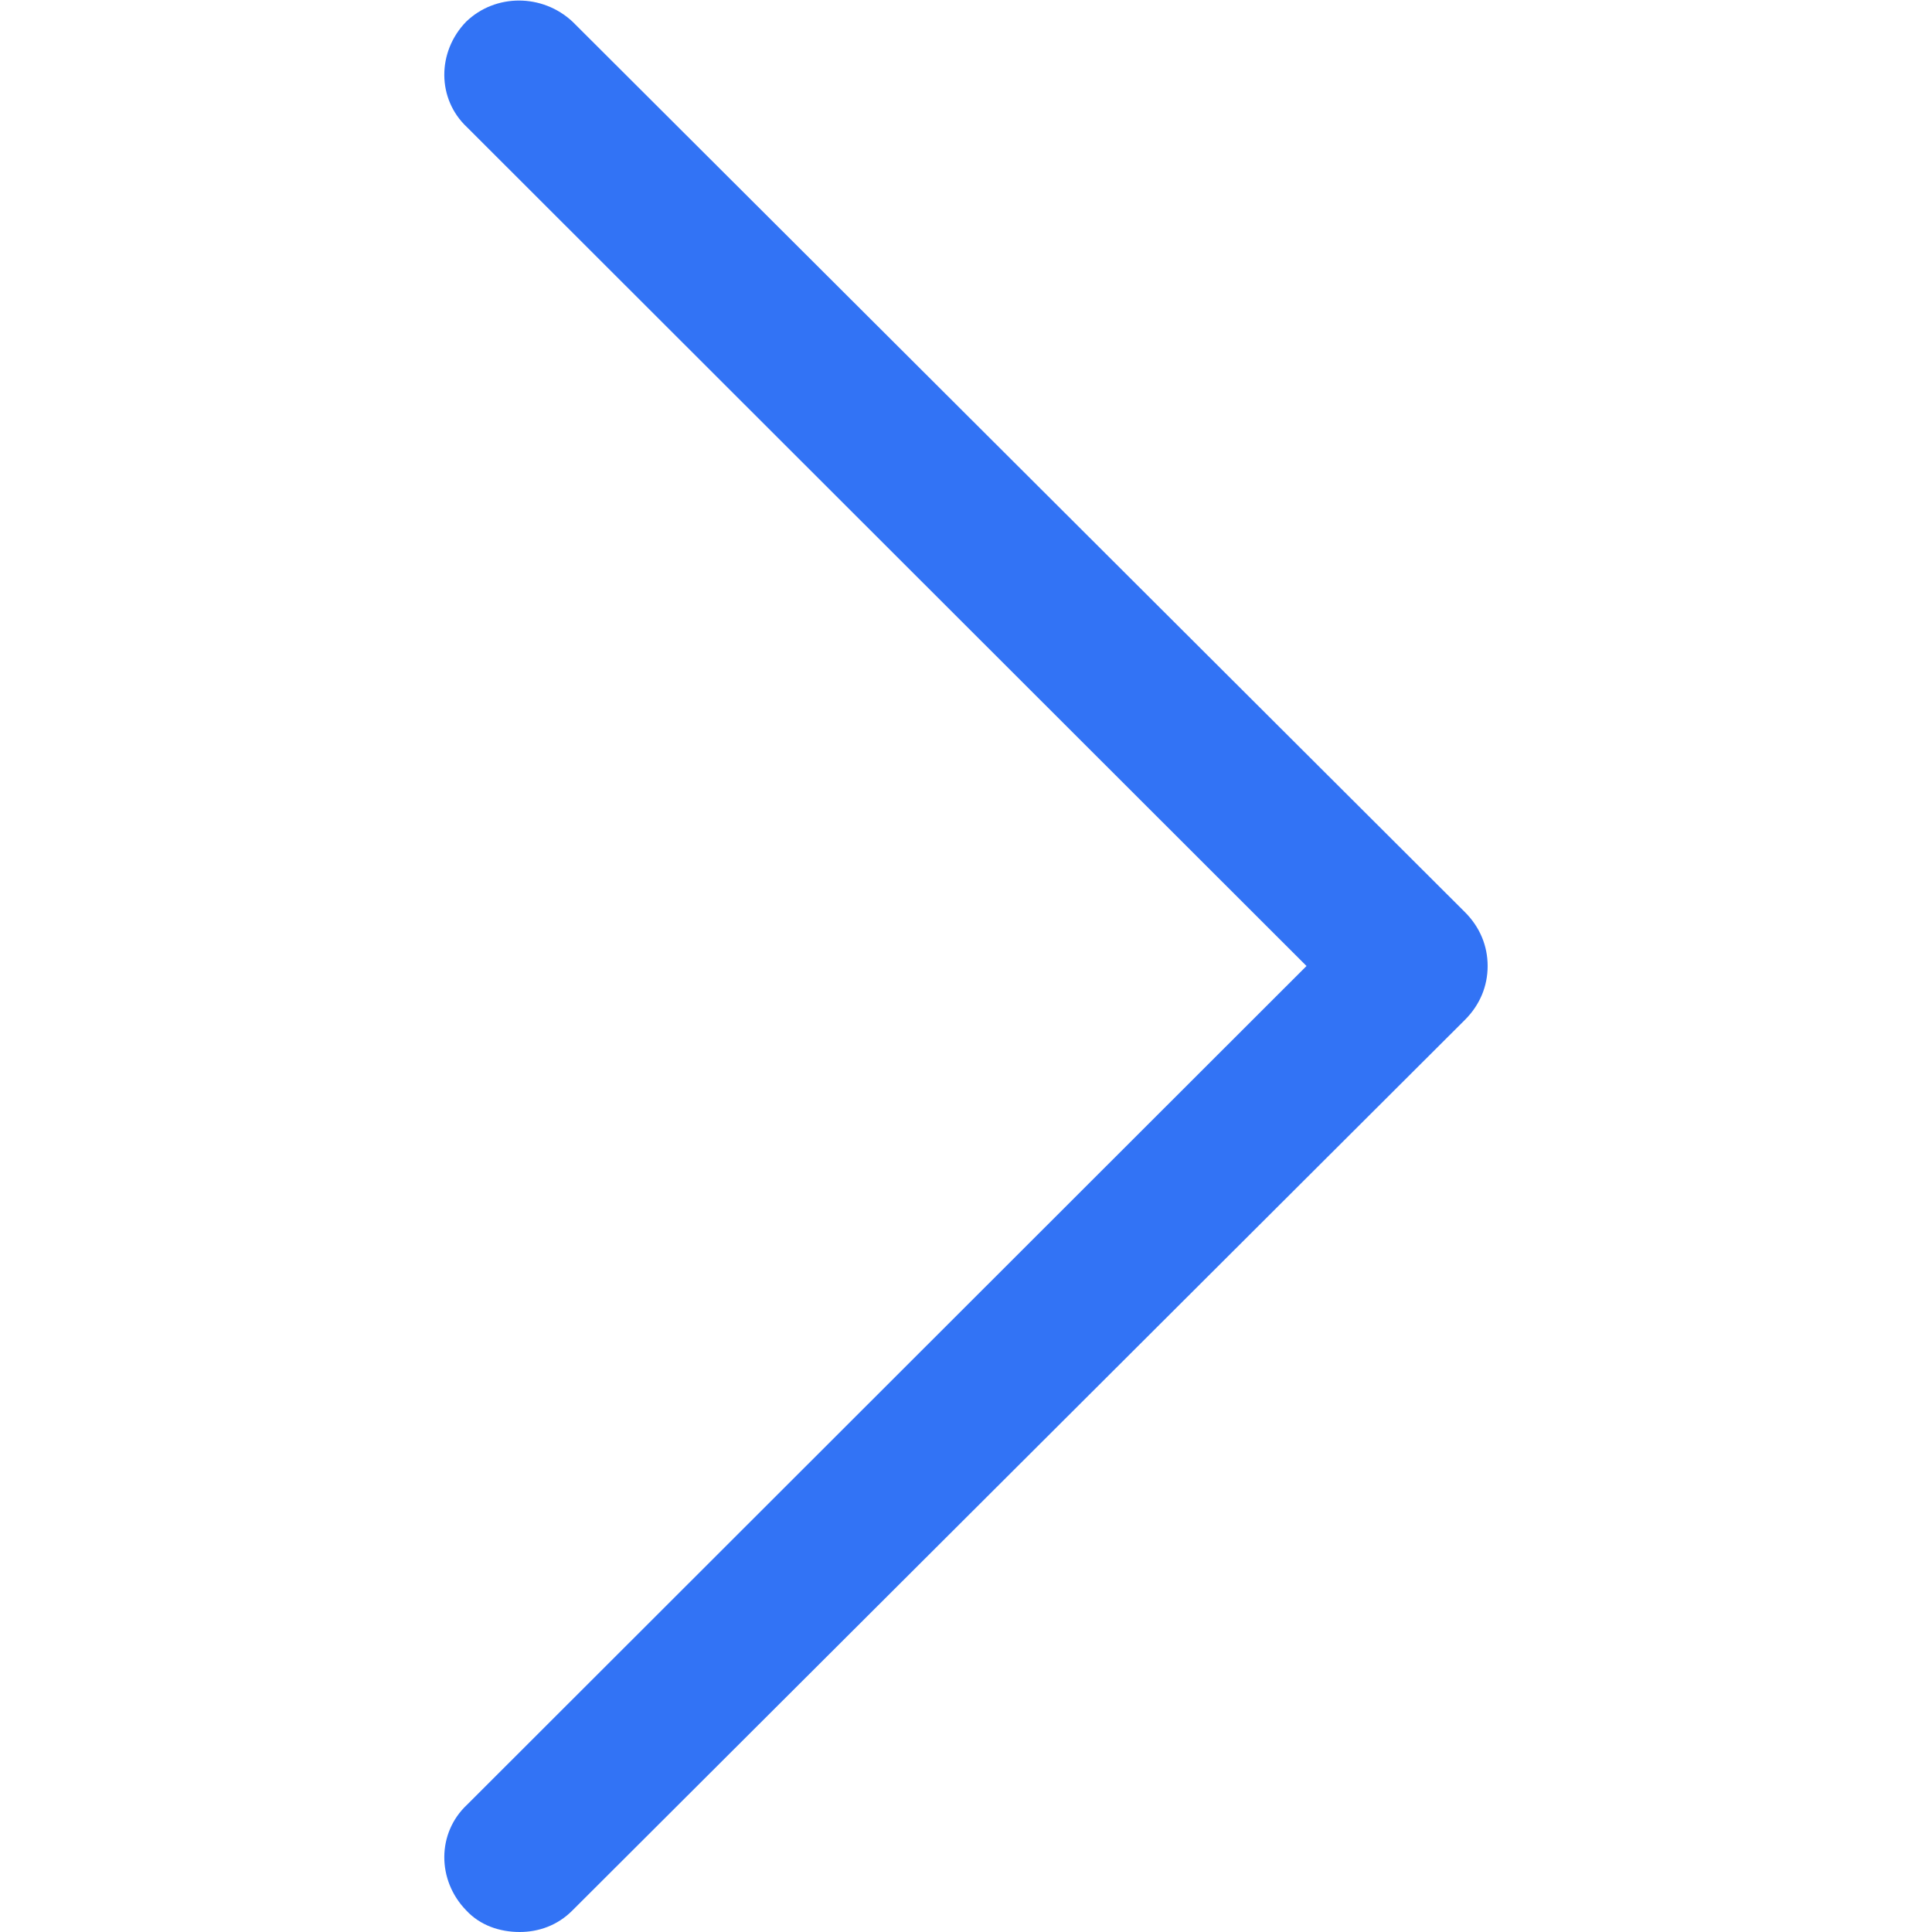
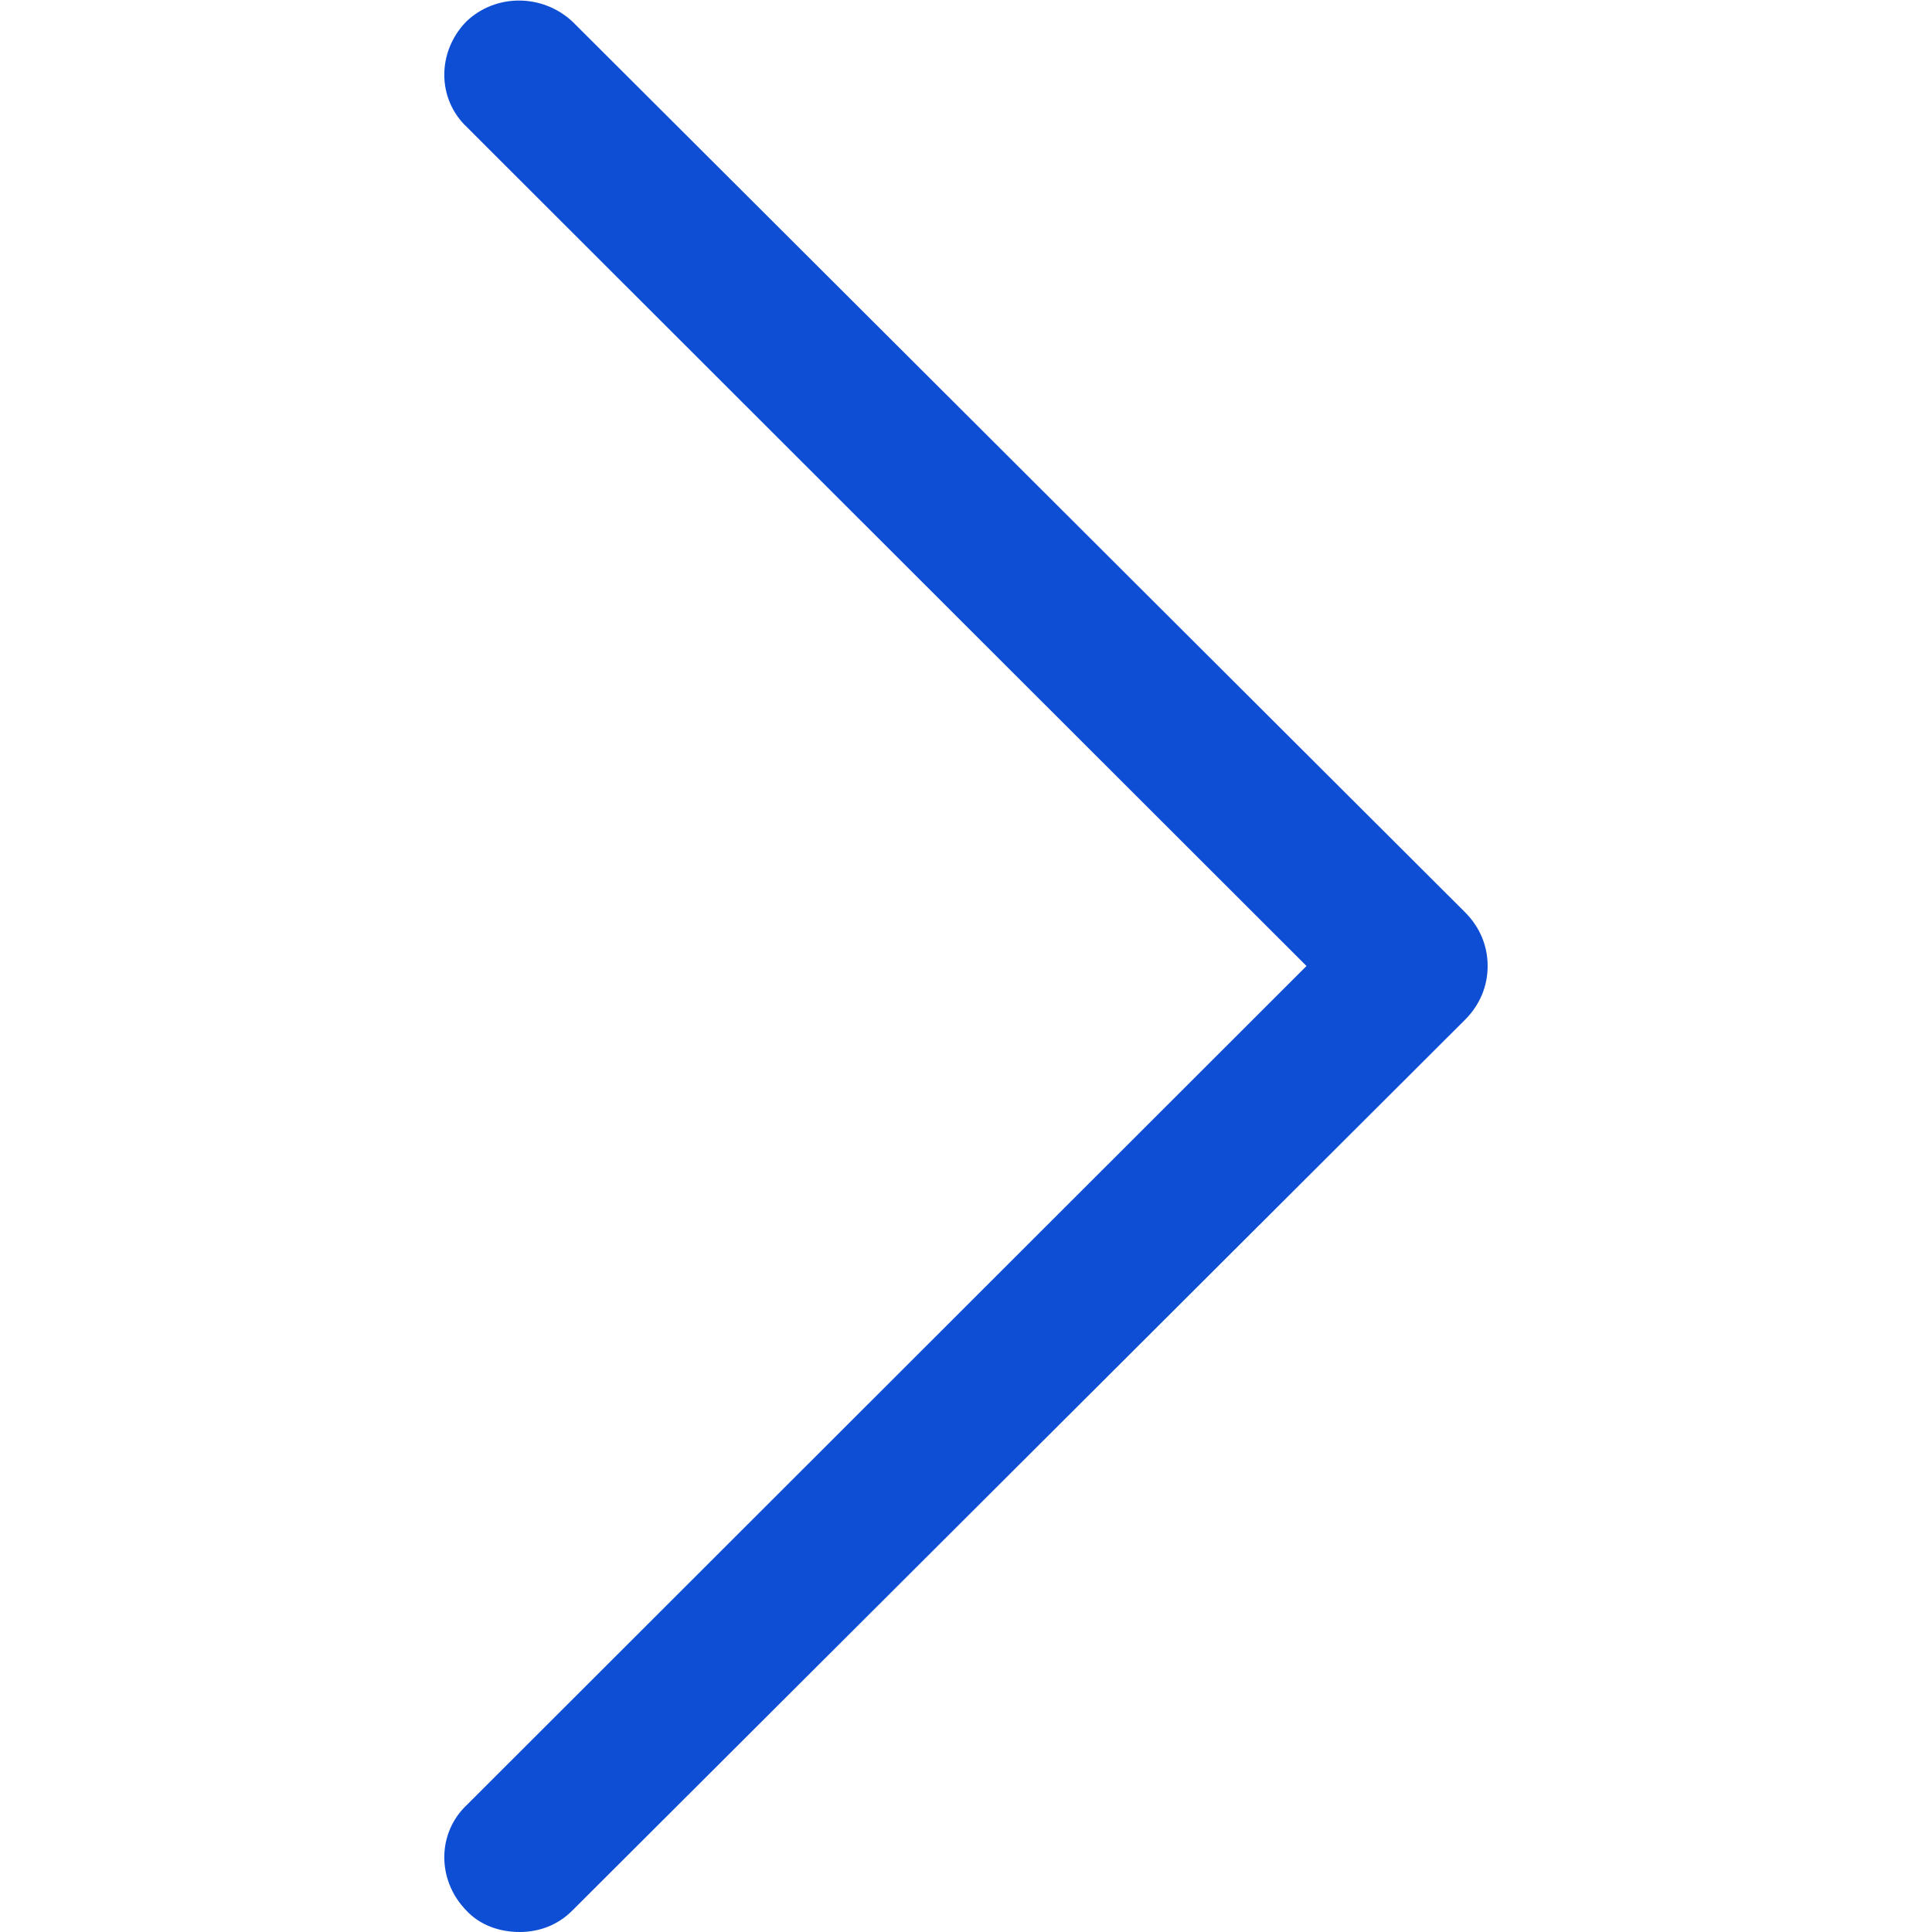
- <svg xmlns="http://www.w3.org/2000/svg" width="8pt" height="8pt" viewBox="0 0 8 8" version="1.1" fill="#3273f5">
+ <svg xmlns="http://www.w3.org/2000/svg" width="8pt" height="8pt" viewBox="0 0 8 8" version="1.1" fill="rgb(14, 78, 213)">
  <g id="surface1">
    <path d="M 6.066 3.777 L 2.371 0.09 C 2.246 -0.027 2.051 -0.027 1.93 0.09 C 1.809 0.215 1.809 0.41 1.934 0.527 L 5.41 4 L 1.934 7.473 C 1.809 7.59 1.809 7.785 1.93 7.91 C 1.988 7.973 2.07 8 2.152 8 C 2.23 8 2.309 7.973 2.371 7.91 L 6.066 4.223 C 6.129 4.16 6.16 4.082 6.16 4 C 6.16 3.918 6.129 3.84 6.066 3.777 Z M 6.066 3.777 " />
  </g>
</svg>
